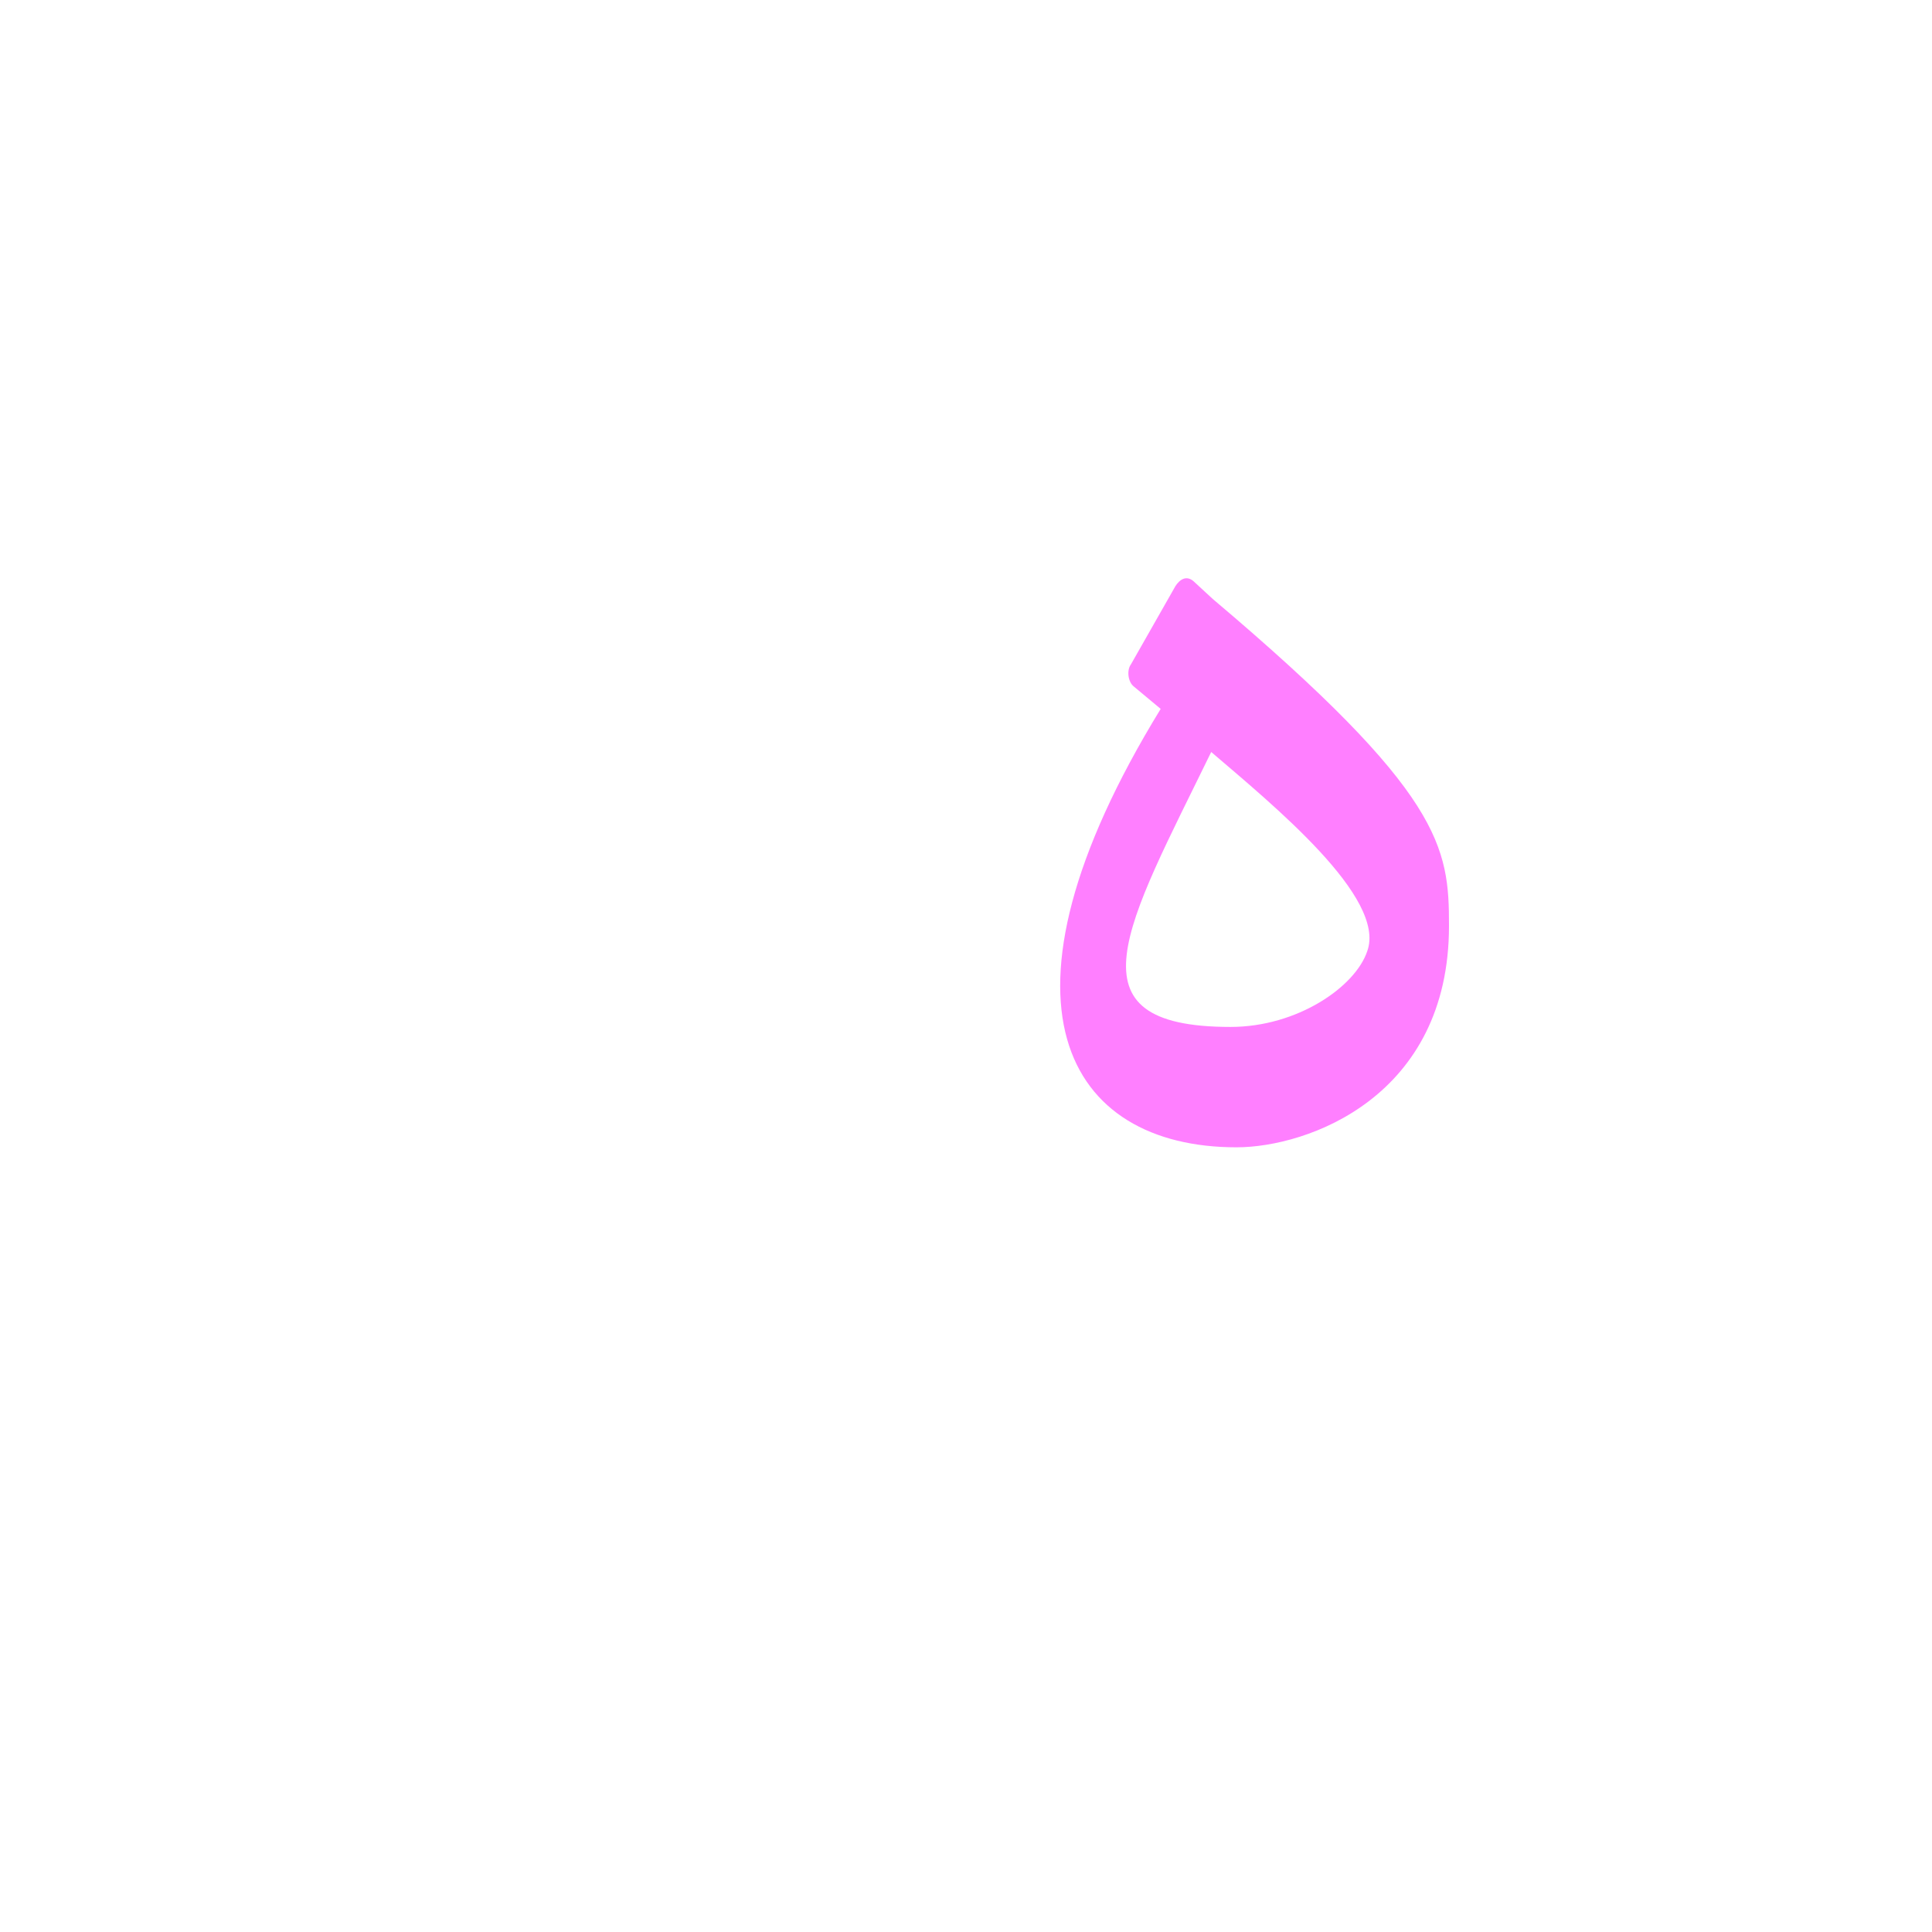
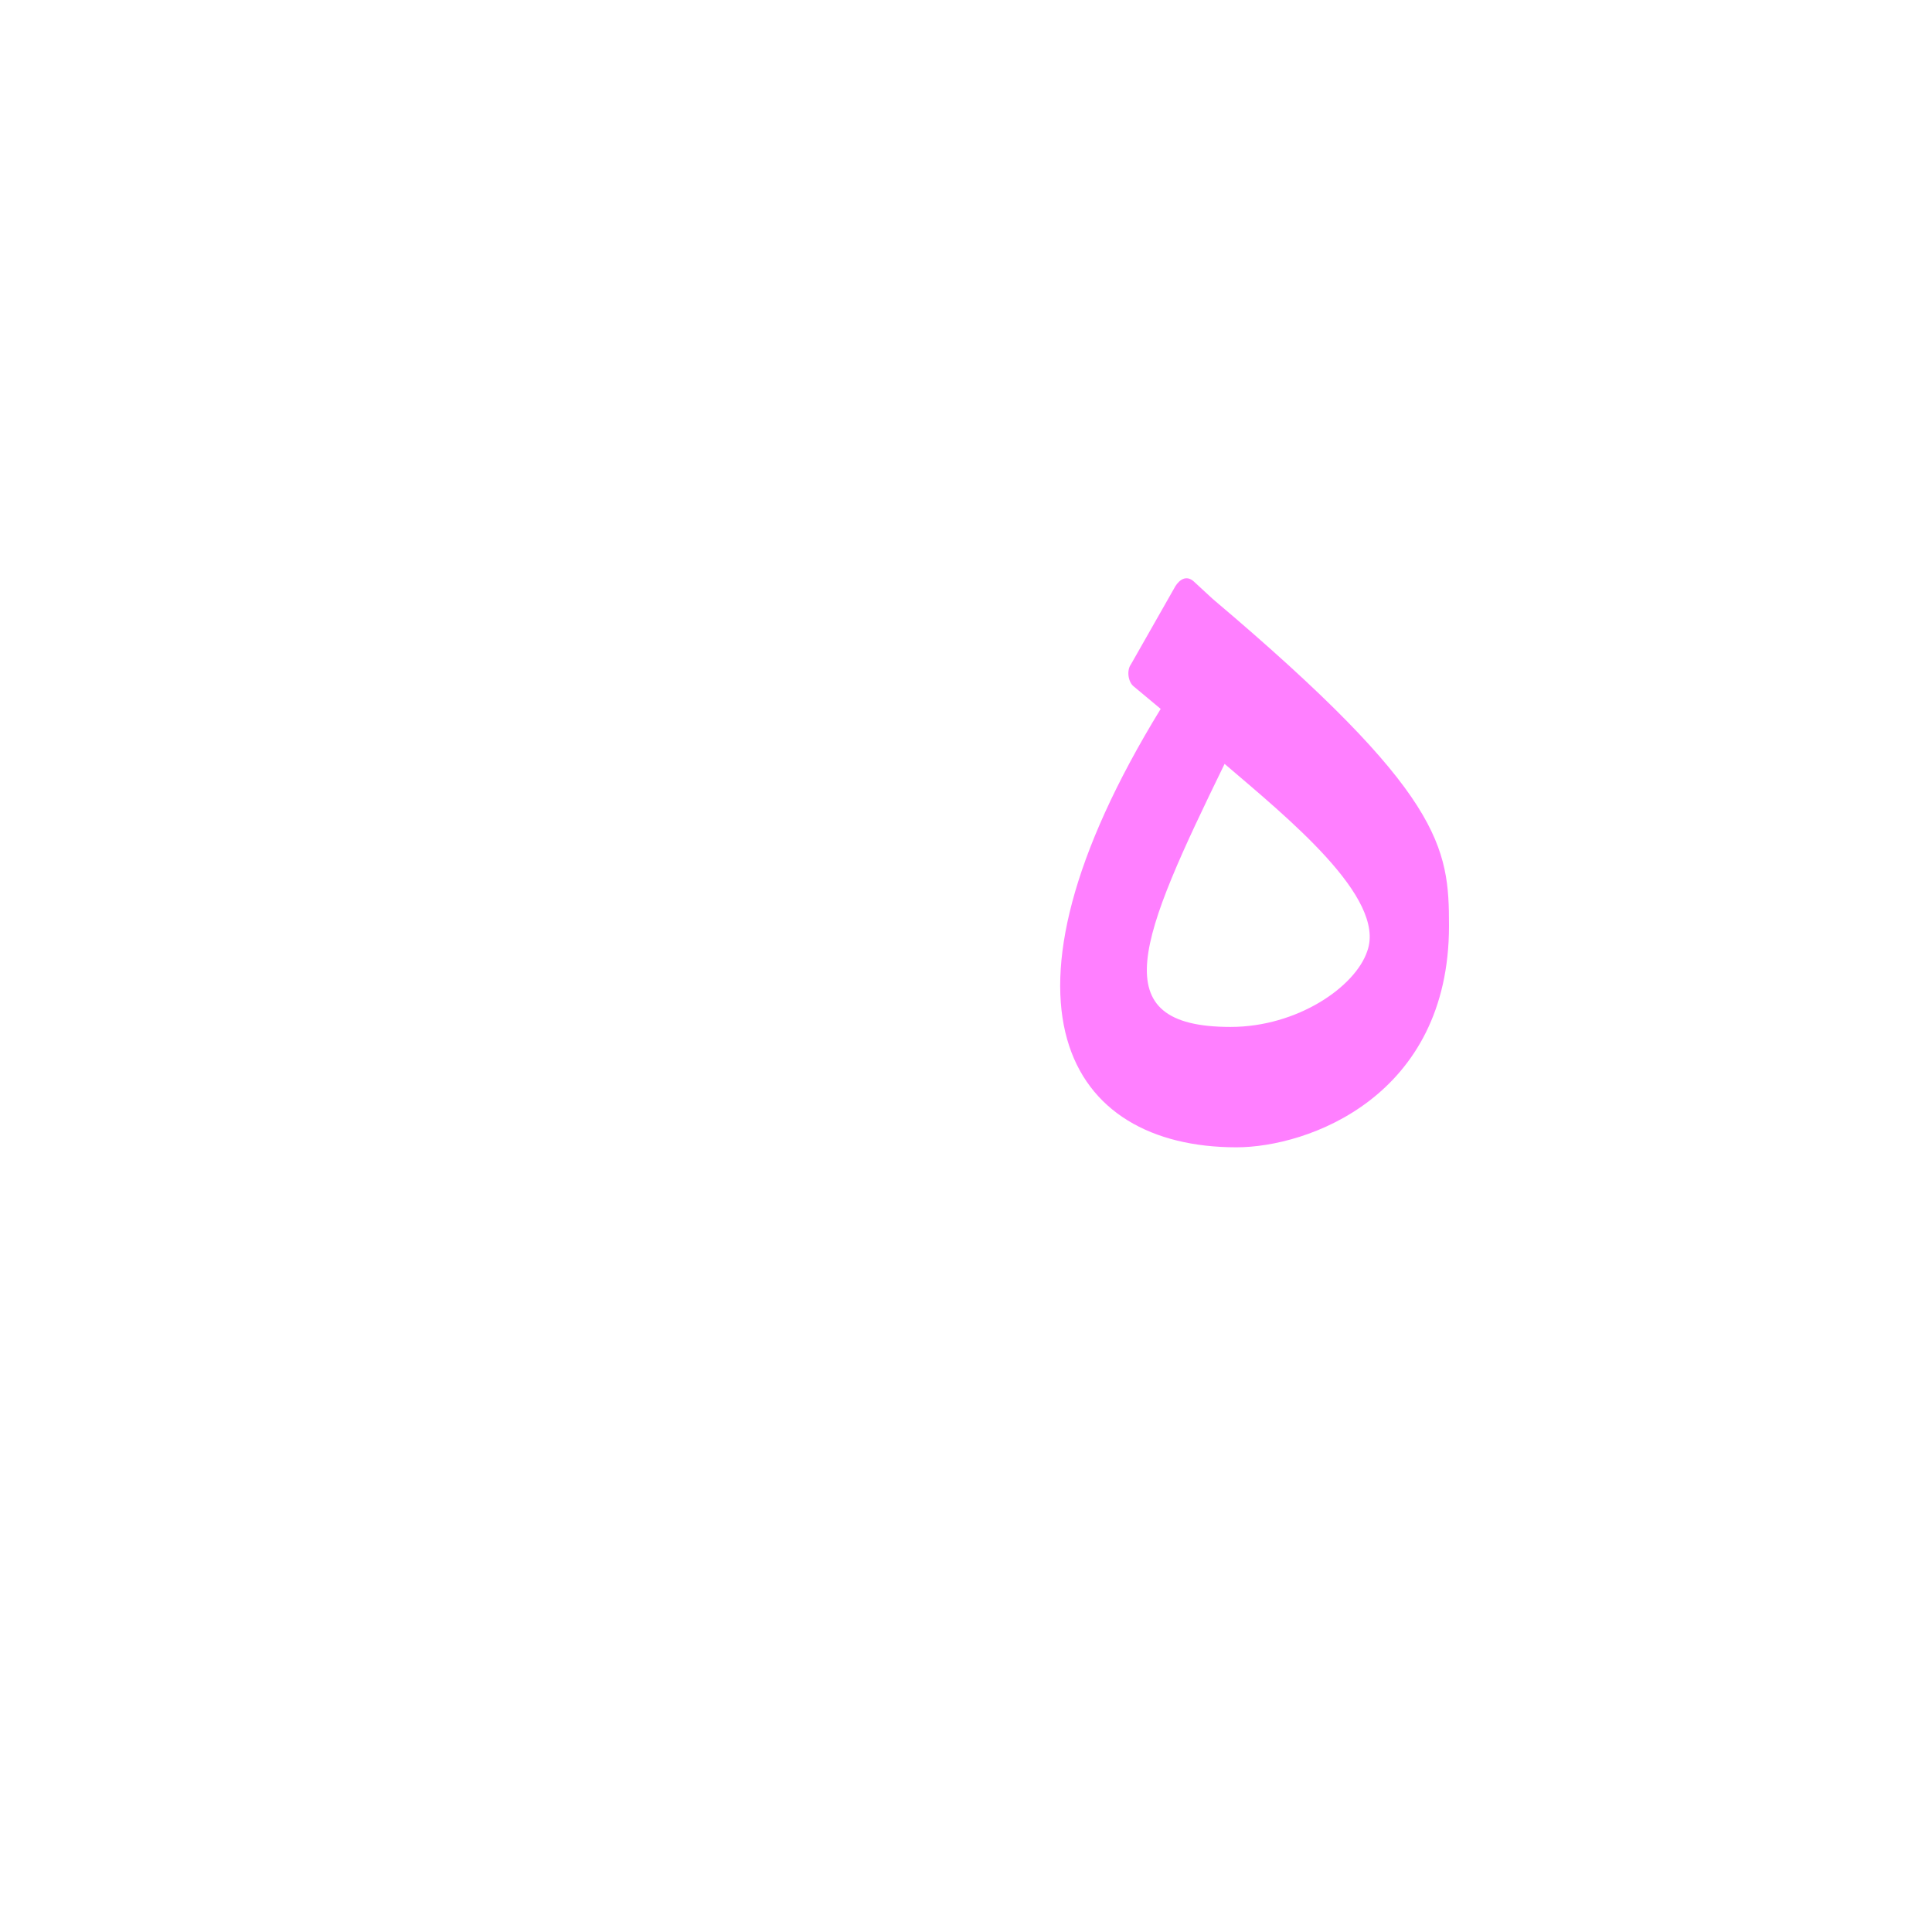
<svg xmlns="http://www.w3.org/2000/svg" xml:space="preserve" width="1300px" height="1300px" version="1.0" style="shape-rendering:geometricPrecision; text-rendering:geometricPrecision; image-rendering:optimizeQuality; fill-rule:evenodd; clip-rule:evenodd" viewBox="0 0 1300 1056">
  <defs>
    <style type="text/css">
   
    .fil0 {fill:fuchsia;fill-opacity:0.502}
   
  </style>
  </defs>
  <g id="_100:master">
-     <path class="fil0" d="M975 501c0,-53 -4,-89 -159,-220l-13 -12c-6,-5 -11,1 -13,5l-29 51c-3,4 -2,12 2,15l18 15c-122,199 -63,295 51,295 48,0 143,-34 143,-149zm-160 -117c42,36 118,98 105,134 -8,24 -47,51 -92,51 -112,0 -70,-68 -13,-185z" />
+     <path class="fil0" d="M975 501c0,-53 -4,-89 -159,-220l-13 -12c-6,-5 -11,1 -13,5l-29 51c-3,4 -2,12 2,15l18 15c-122,199 -63,295 51,295 48,0 143,-34 143,-149zm-151 -109c42,36 109,90 96,126 -8,24 -47,51 -92,51 -87,0 -61,-60 -4,-177z" />
  </g>
</svg>
